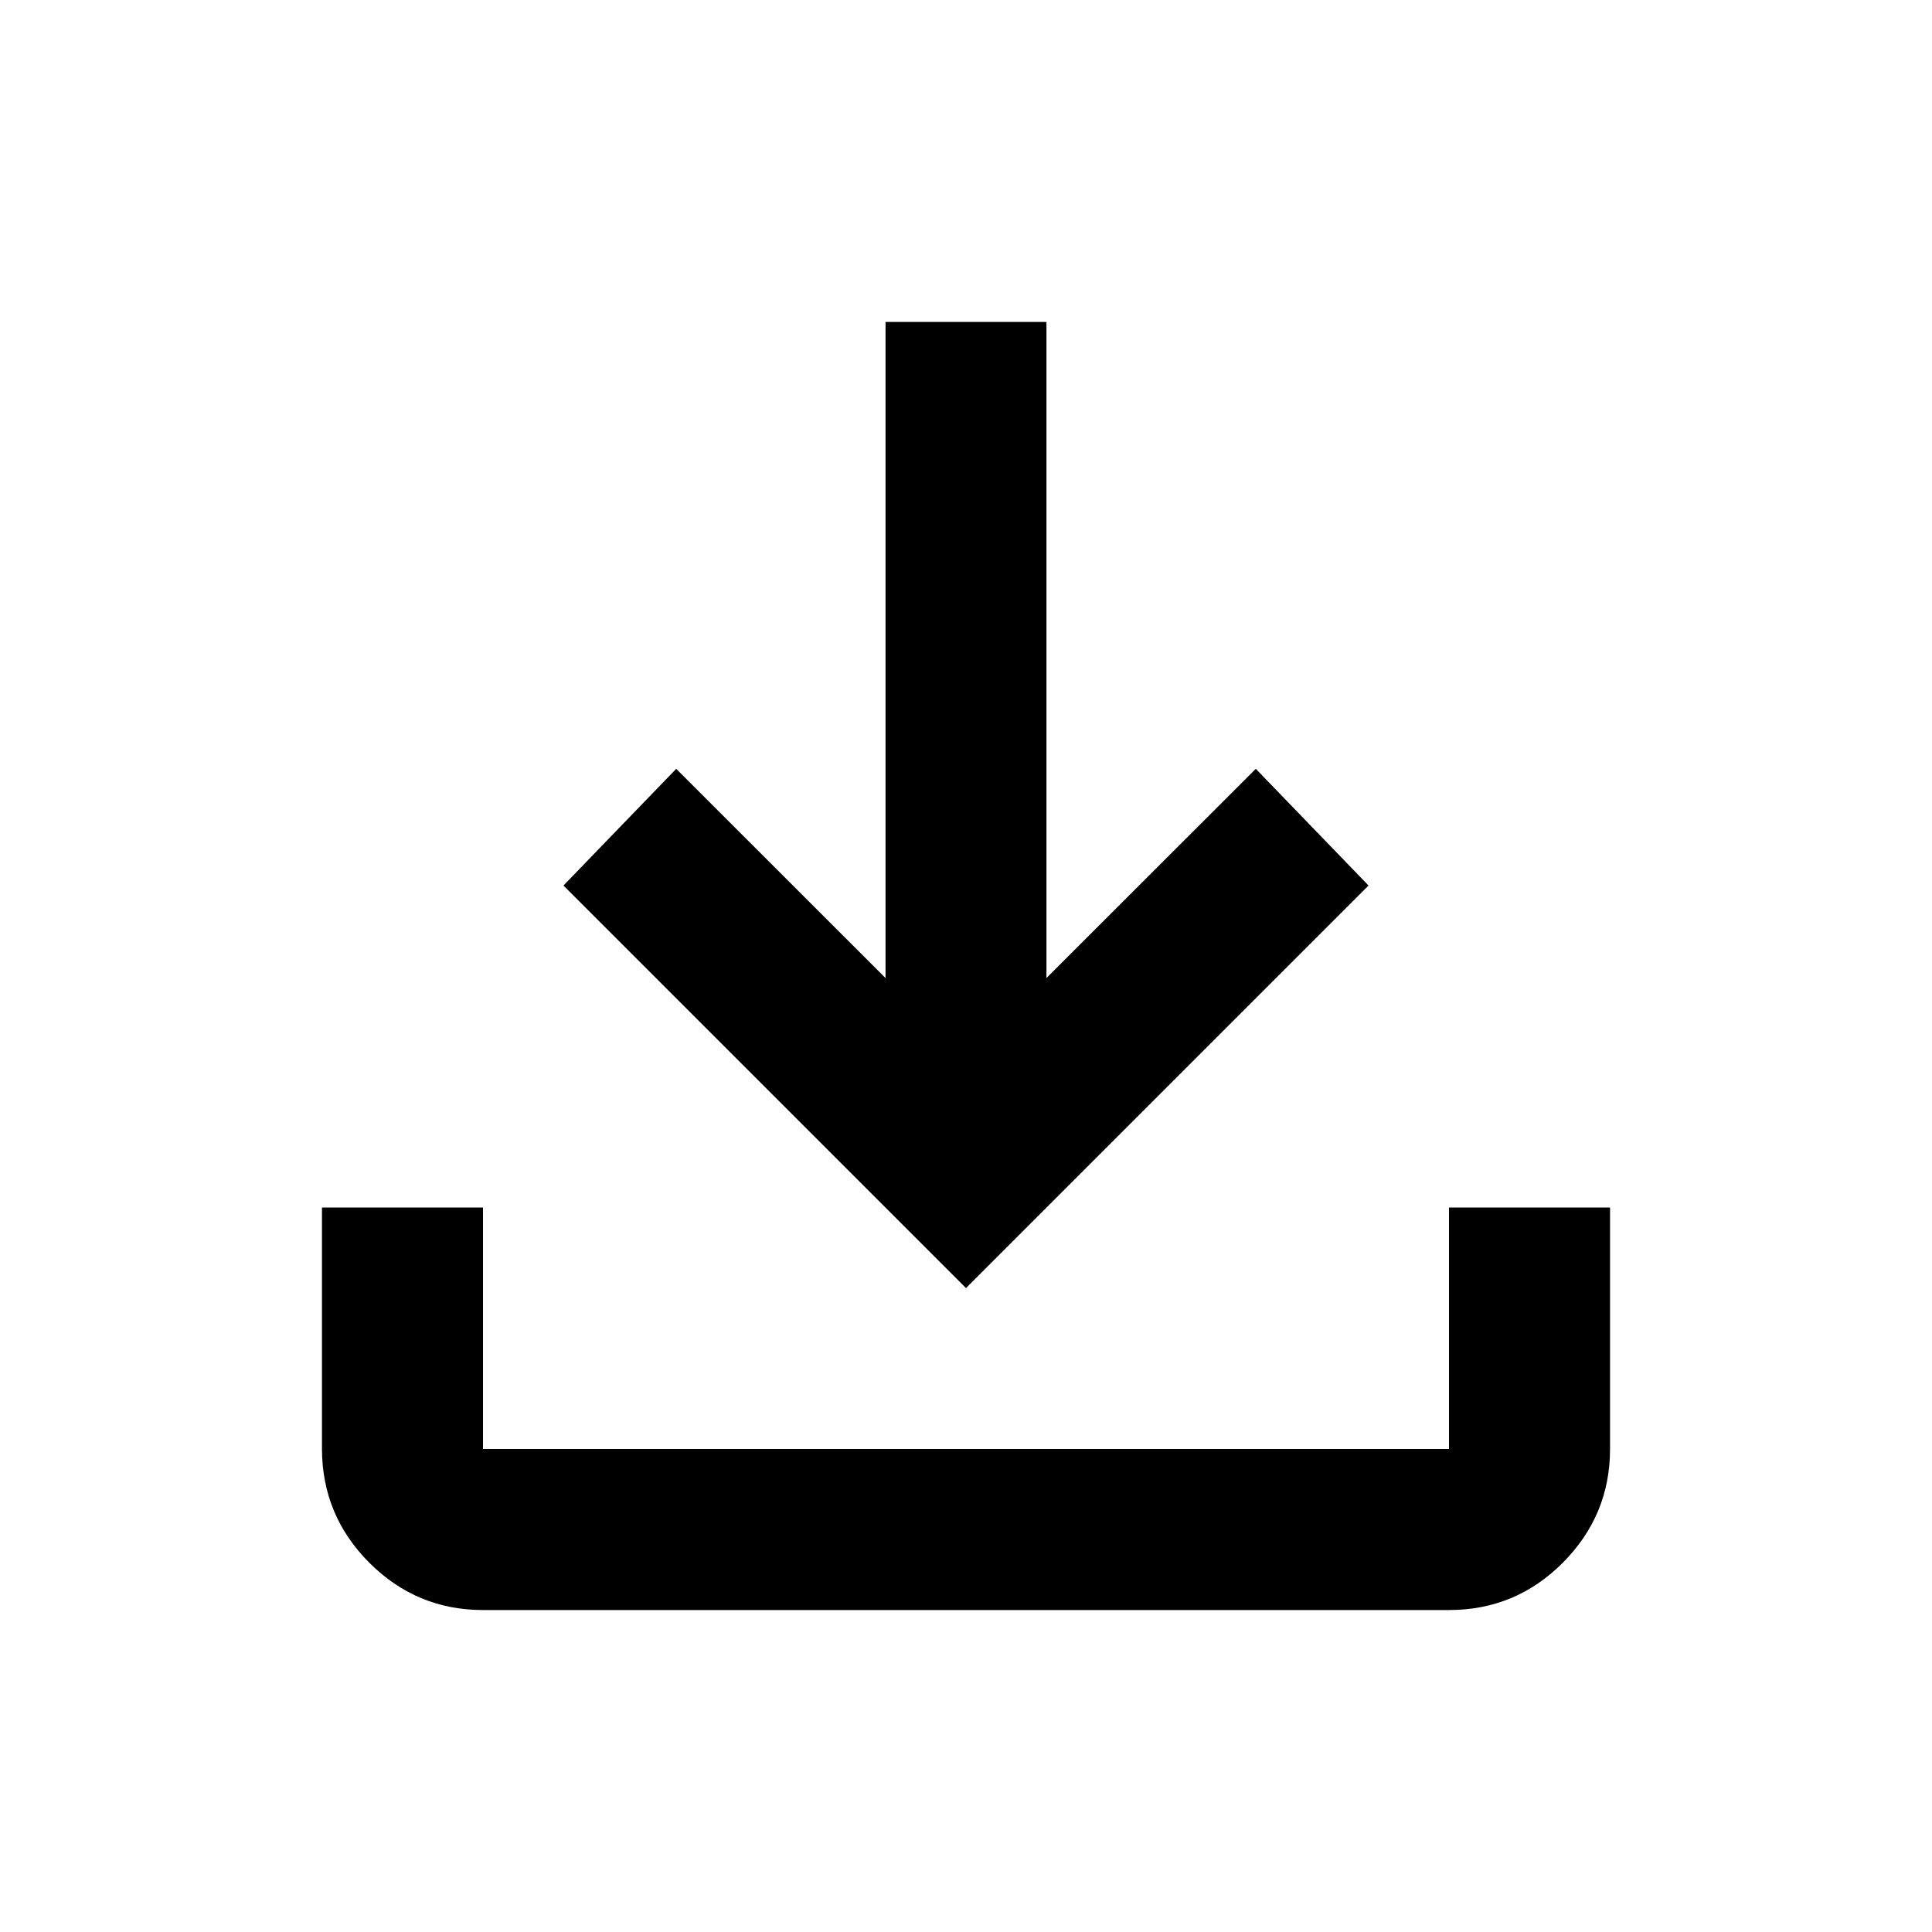
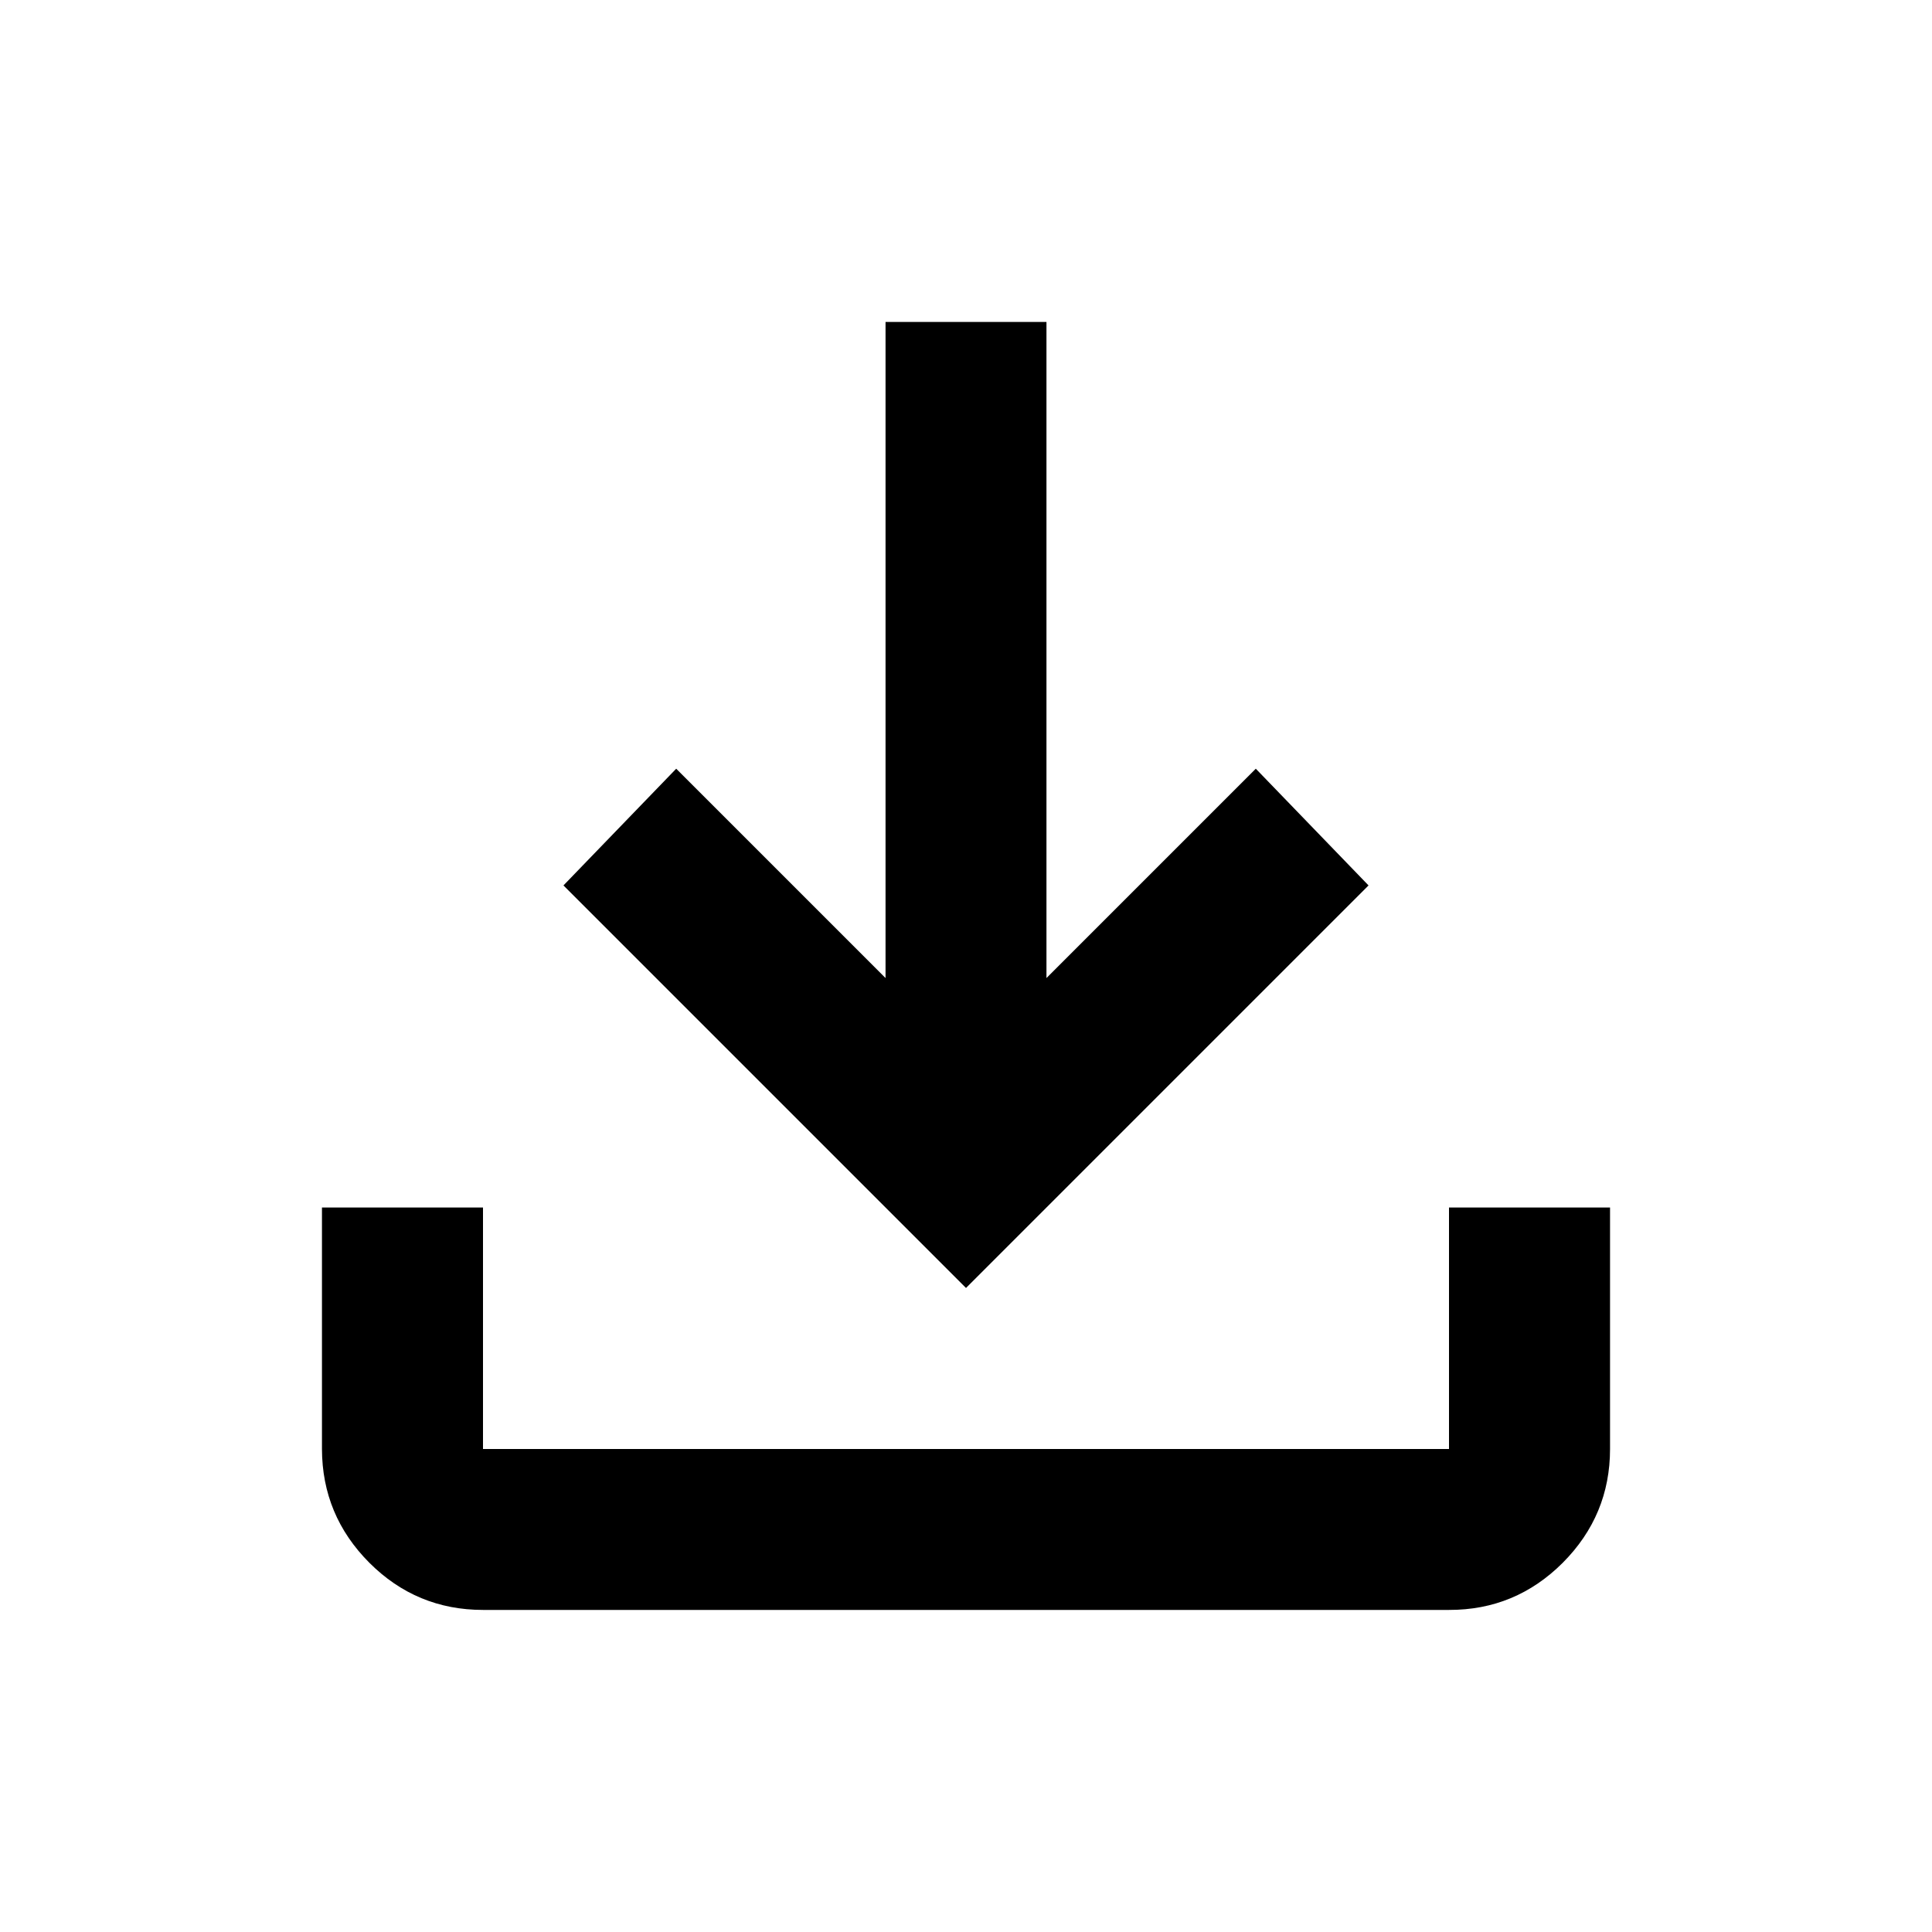
<svg xmlns="http://www.w3.org/2000/svg" width="17" height="17" viewBox="0 0 17 17" fill="none">
-   <path d="M8.5 11.334L4.958 7.792L5.95 6.765L7.792 8.606V2.833H9.208V8.606L11.05 6.765L12.042 7.792L8.5 11.334ZM4.25 14.167C3.861 14.167 3.527 14.028 3.25 13.751C2.973 13.474 2.834 13.14 2.833 12.75V10.625H4.25V12.75H12.75V10.625H14.167V12.75C14.167 13.14 14.028 13.473 13.751 13.751C13.474 14.029 13.14 14.167 12.75 14.167H4.25Z" fill="black" />
+   <path d="M8.5 11.333L4.958 7.791L5.95 6.764L7.792 8.606V2.833H9.208V8.606L11.05 6.764L12.042 7.791L8.5 11.333ZM4.25 14.166C3.861 14.166 3.527 14.028 3.25 13.751C2.973 13.473 2.834 13.14 2.833 12.75V10.625H4.25V12.75H12.75V10.625H14.167V12.75C14.167 13.139 14.028 13.473 13.751 13.751C13.474 14.028 13.14 14.167 12.75 14.166H4.25Z" fill="black" />
</svg>
